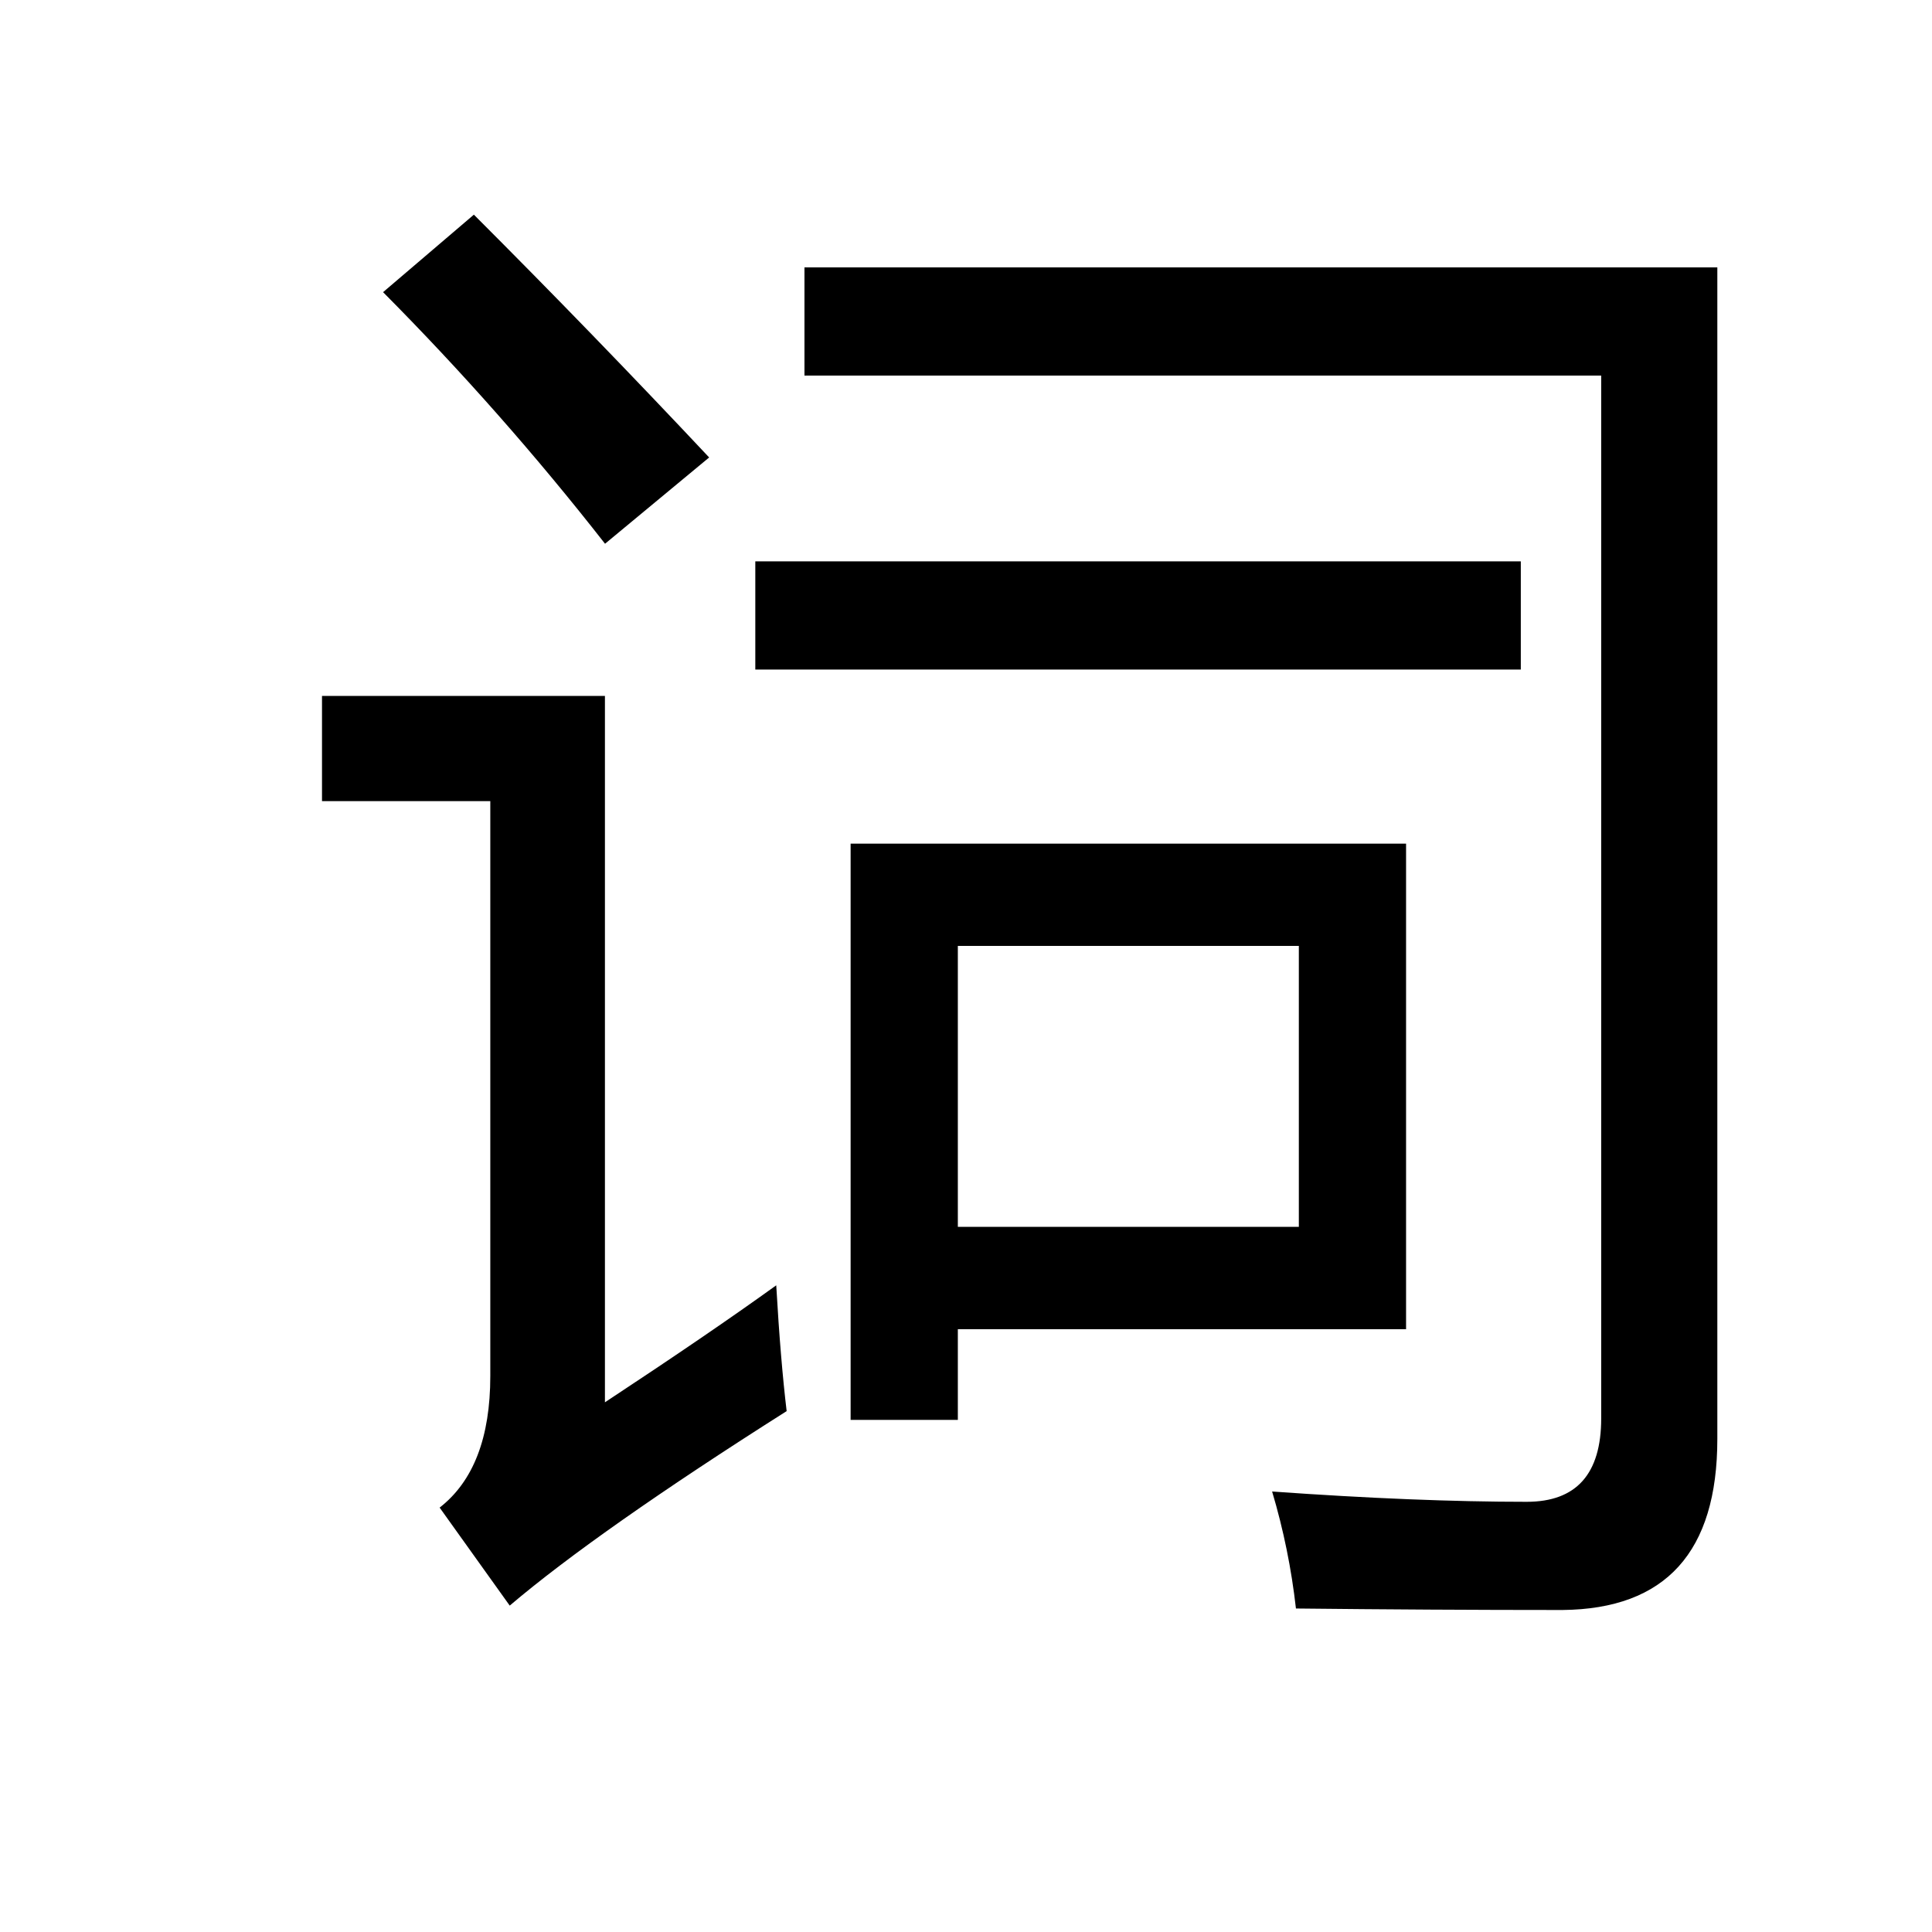
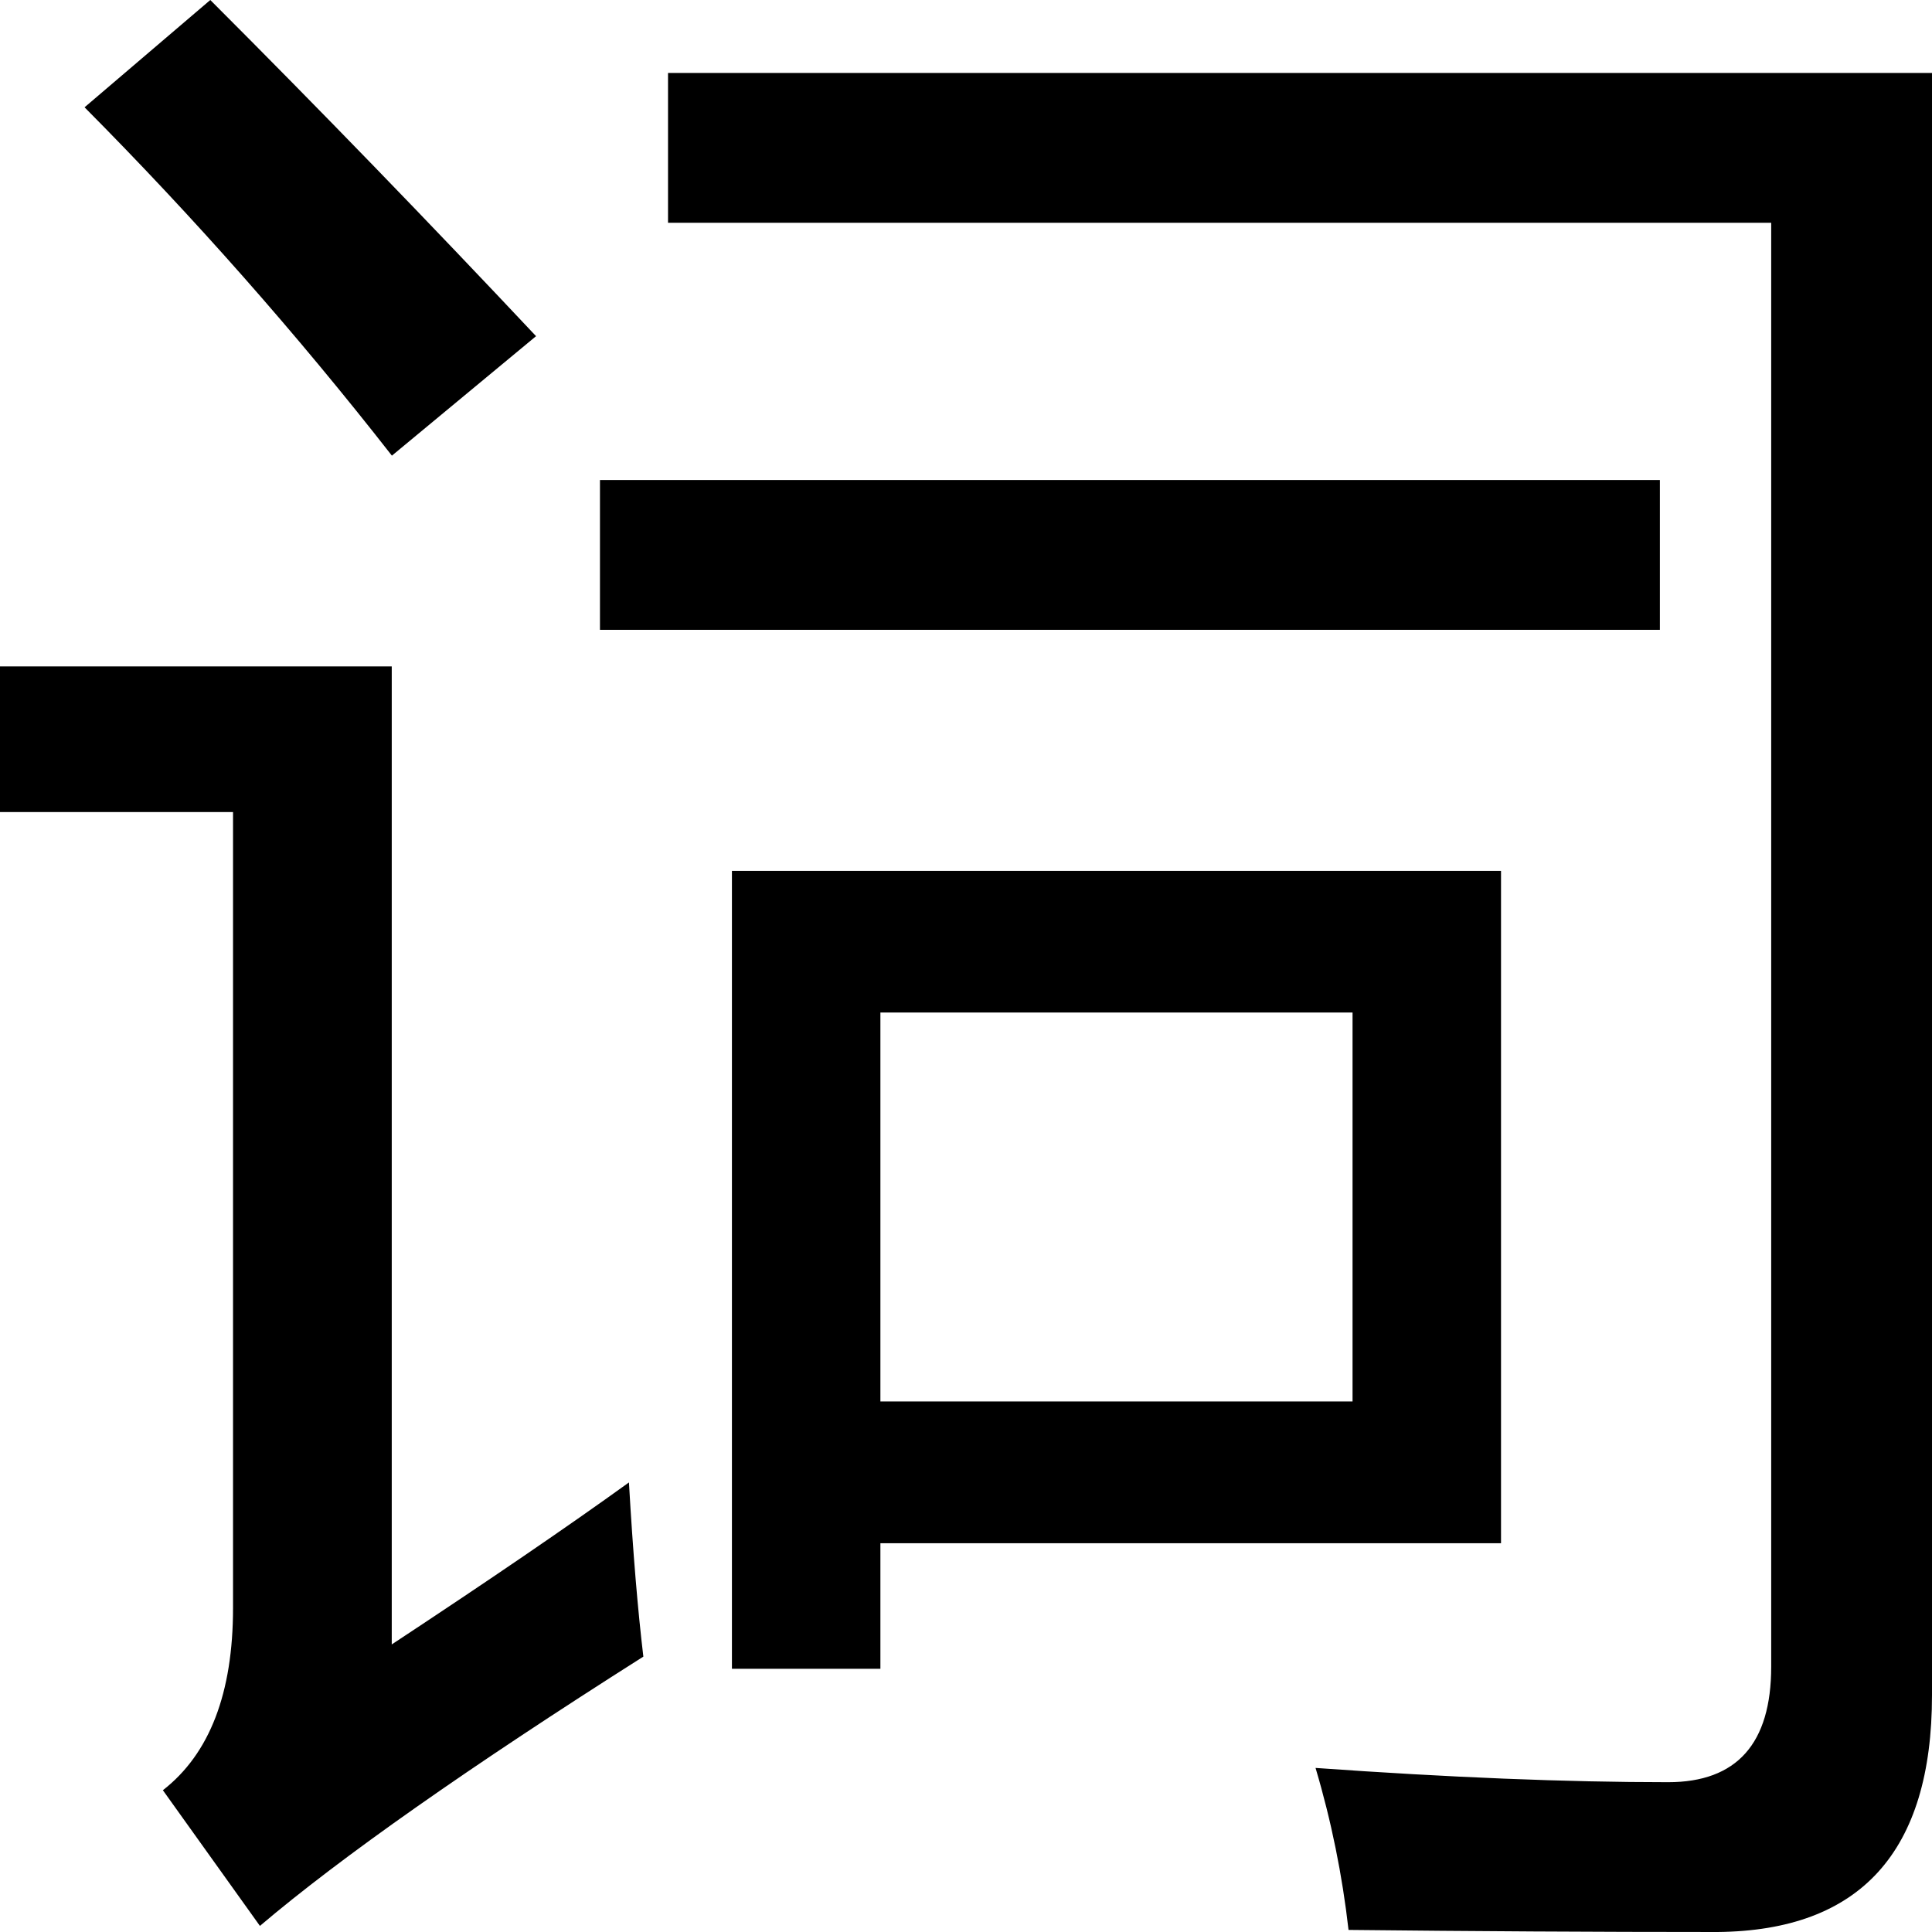
- <svg xmlns="http://www.w3.org/2000/svg" width="18" height="18" viewBox="0 0 18 18">
-   <path id="theme_color" fill="#000" fill-rule="evenodd" d="M7.925 7.86H13.1v4.524H8.924v.845h-.999v-5.37zm-.888-2.63h7.132v1.008H7.037V5.23zm.458-1.731V2.491H16v10.915c0 1.053-.481 1.585-1.443 1.594-.823 0-1.65-.005-2.483-.014a6.276 6.276 0 0 0-.222-1.09c.897.064 1.688.096 2.372.096.463 0 .694-.26.694-.777V3.499H7.495zm-.263 8.476c.027.472.06.863.097 1.172-1.175.745-2.035 1.349-2.58 1.812l-.653-.913c.315-.245.472-.654.472-1.226V7.464H3v-.98h2.636v6.581c.648-.427 1.18-.79 1.596-1.09zM4.415 2a100.404 100.404 0 0 1 2.192 2.262l-.97.804a26.337 26.337 0 0 0-2.068-2.344L4.415 2zm7.686 9.43V8.813H8.924v2.617h3.177z" />
+ <svg xmlns="http://www.w3.org/2000/svg" width="13px" height="13px" viewBox="0 0 13 13" version="1.1">
+   <defs />
+   <g id="Page-1" stroke="none" stroke-width="1" fill="none" fill-rule="evenodd">
+     <path d="M4.925,5.86 L10.1,5.86 L10.1,10.384 L5.924,10.384 L5.924,11.229 L4.925,11.229 L4.925,5.859 L4.925,5.86 Z M4.037,3.23 L11.169,3.23 L11.169,4.238 L4.037,4.238 L4.037,3.23 Z M4.495,1.499 L4.495,0.491 L13,0.491 L13,11.406 C13,12.459 12.519,12.991 11.557,13 C10.734,13 9.907,12.995 9.074,12.986 C9.032,12.617 8.958,12.252 8.852,11.896 C9.749,11.96 10.54,11.992 11.224,11.992 C11.687,11.992 11.918,11.732 11.918,11.215 L11.918,1.499 L4.495,1.499 Z M4.232,9.975 C4.259,10.447 4.292,10.838 4.329,11.147 C3.154,11.892 2.294,12.496 1.749,12.959 L1.096,12.046 C1.411,11.801 1.568,11.392 1.568,10.82 L1.568,5.464 L0,5.464 L0,4.484 L2.636,4.484 L2.636,11.065 C3.284,10.638 3.816,10.275 4.232,9.975 Z M1.415,0 C2.157,0.742 2.888,1.497 3.607,2.262 L2.637,3.066 C1.995,2.244 1.304,1.462 0.569,0.722 L1.415,0 Z M9.101,9.43 L9.101,6.813 L5.924,6.813 L5.924,9.43 L9.101,9.43 Z" id="theme_color" fill="#000000" />
+   </g>
</svg>
